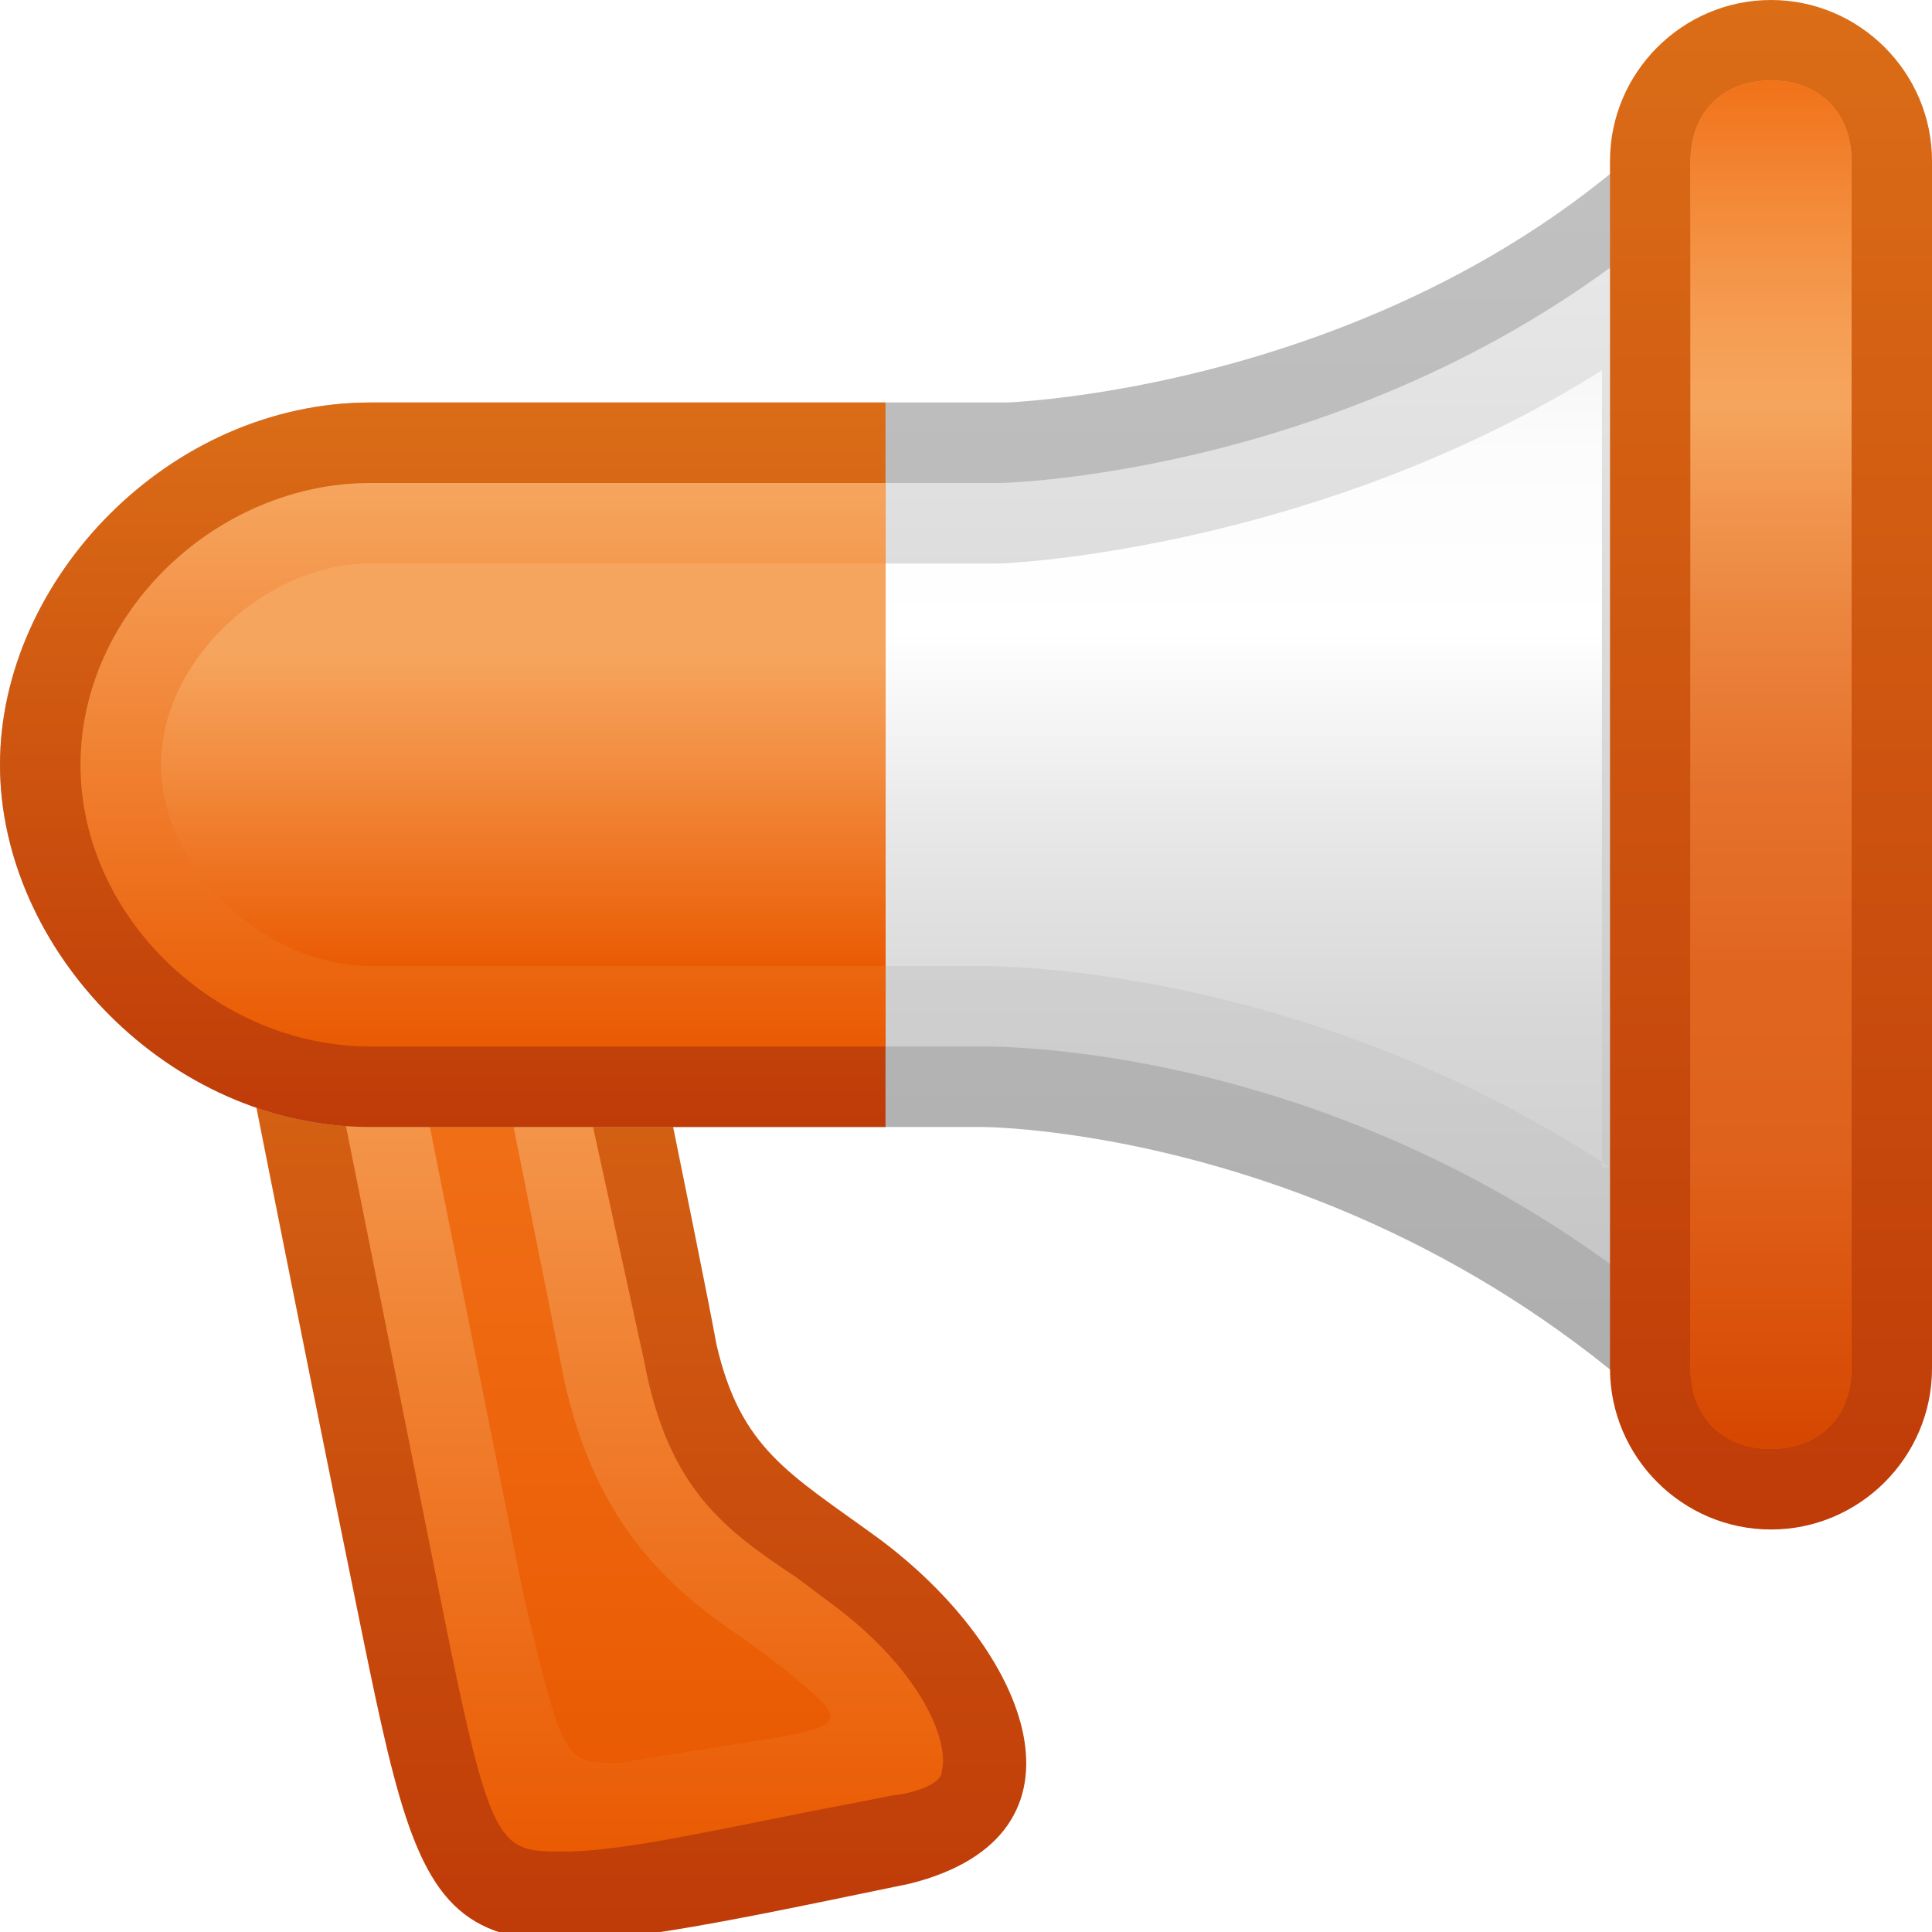
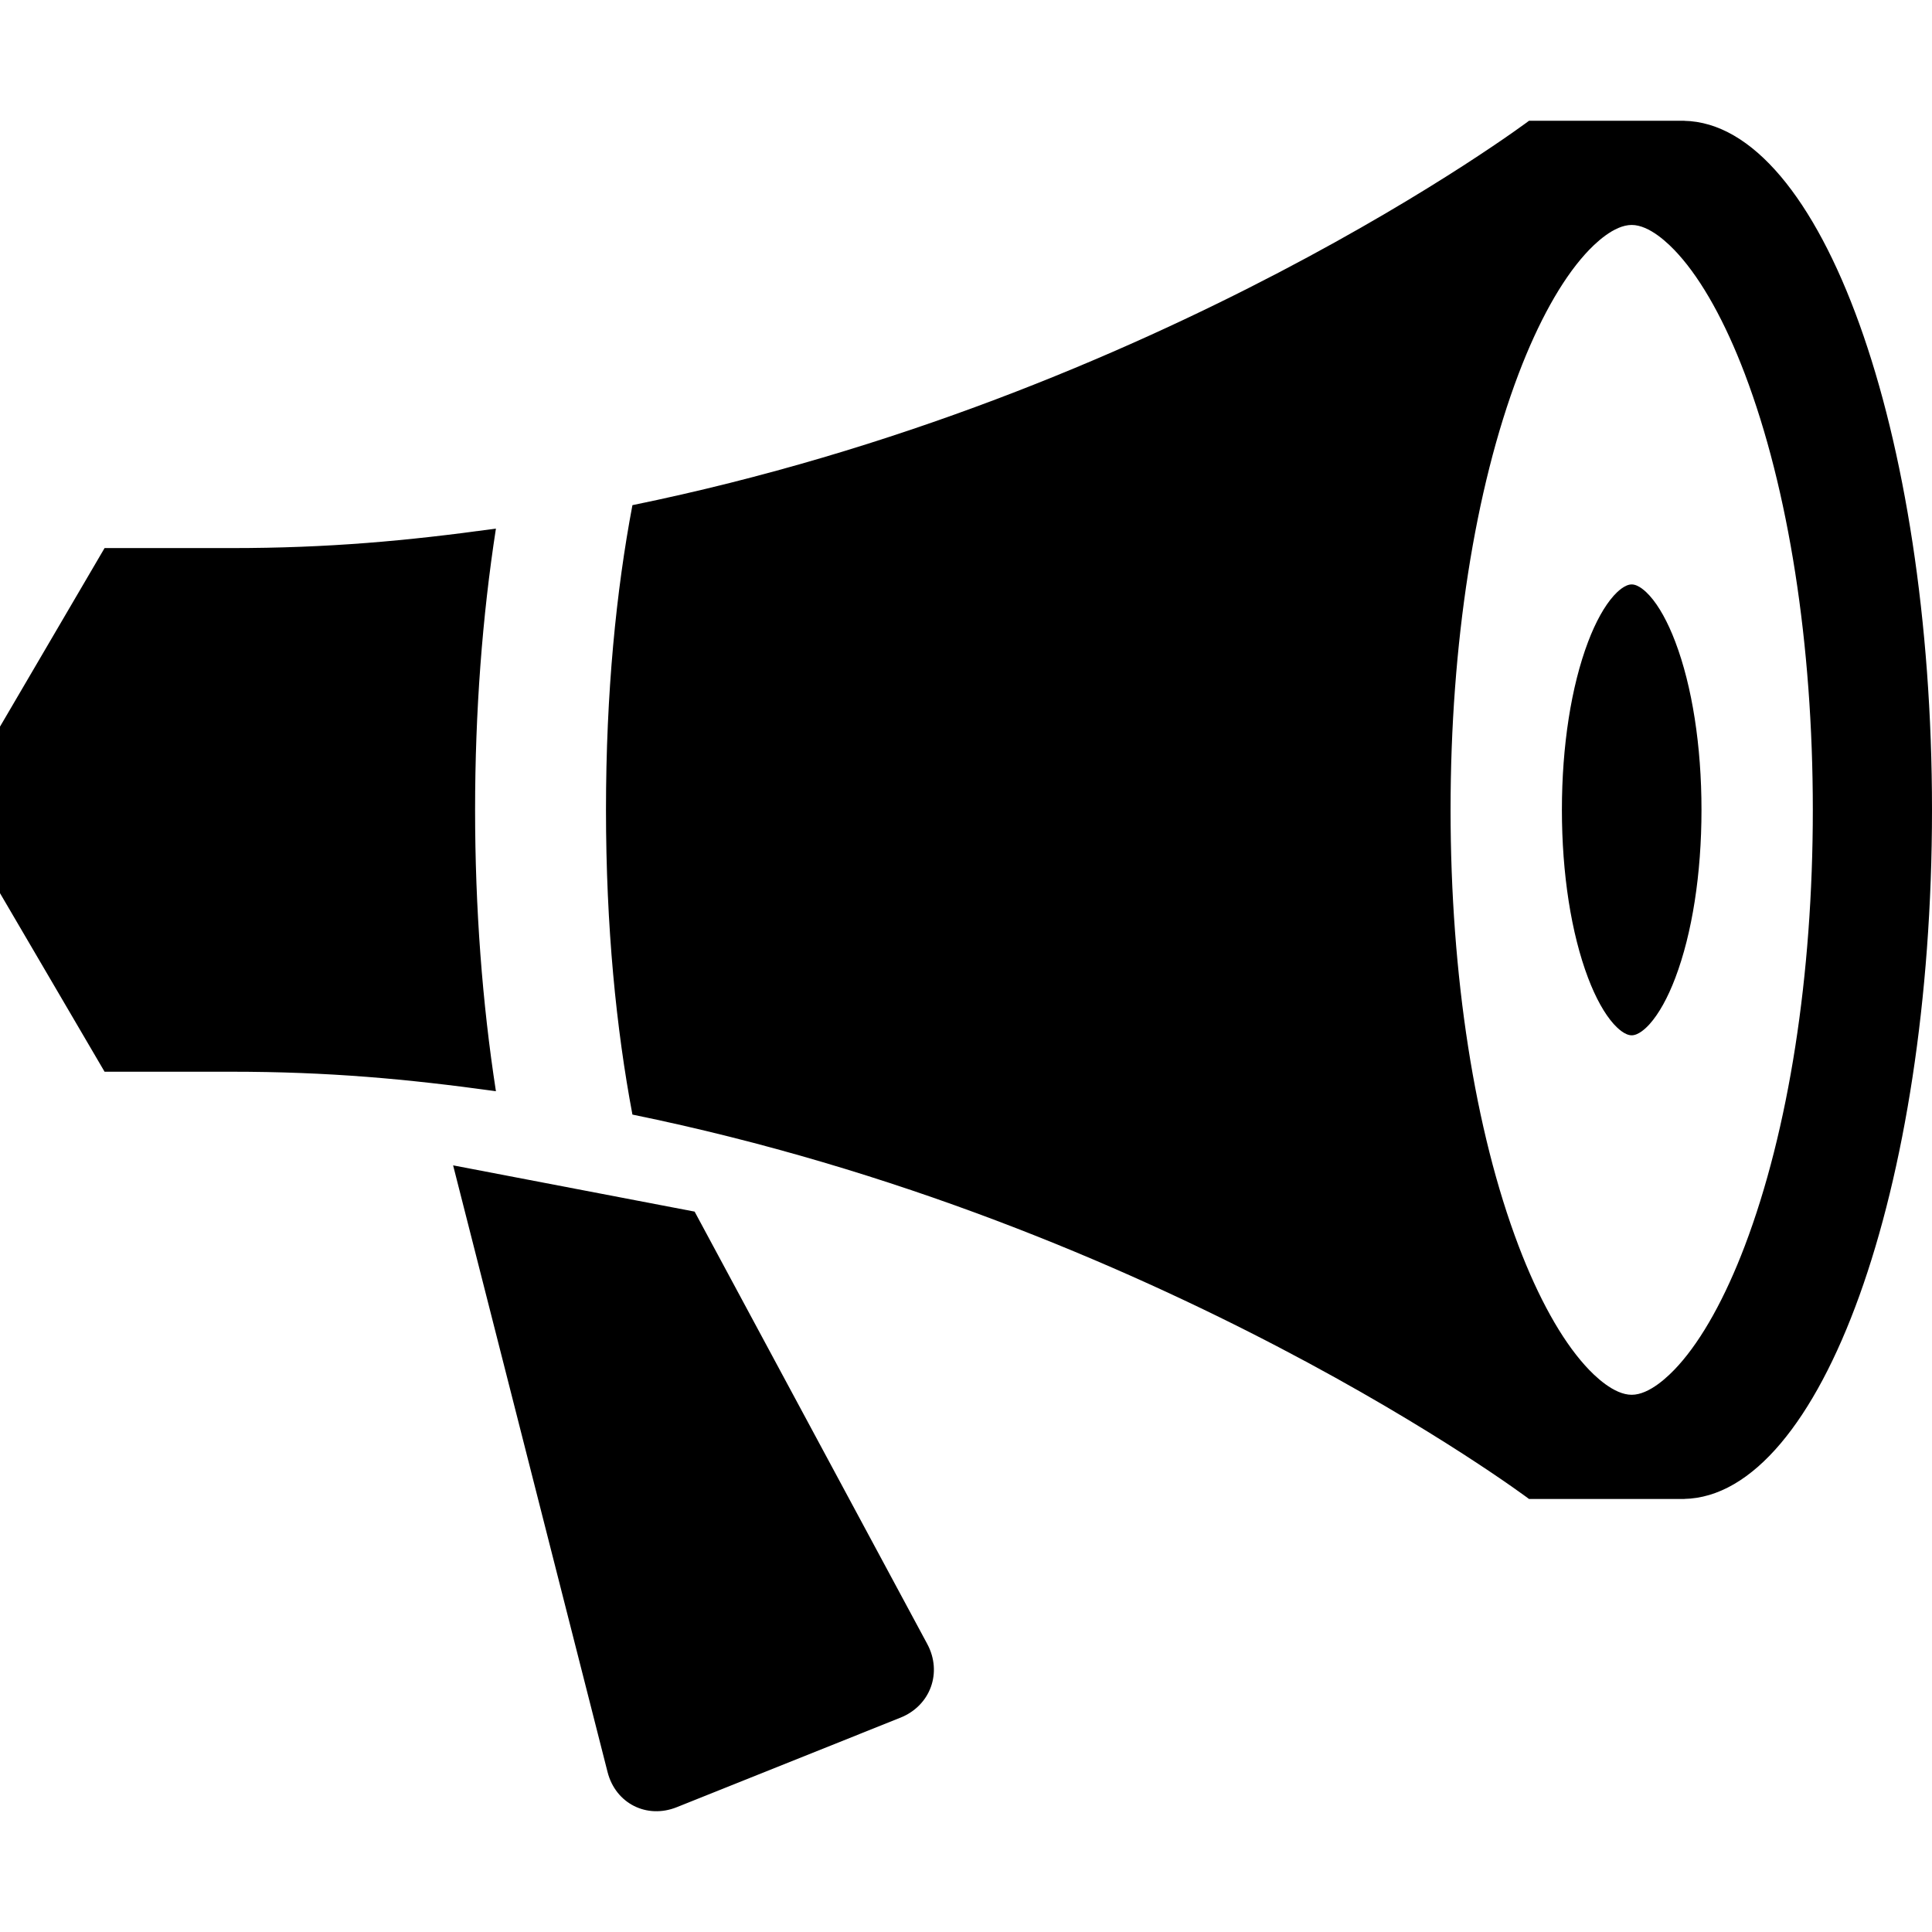
- <svg xmlns="http://www.w3.org/2000/svg" version="1.1" x="0px" y="0px" width="24px" height="24px" viewBox="0 0 24 24" style="overflow:visible;enable-background:new 0 0 24 24;" xml:space="preserve" preserveAspectRatio="xMinYMid meet">
-   <defs>
- </defs>
-   <linearGradient id="SVGID_1_" gradientUnits="userSpaceOnUse" x1="7.768" y1="10.223" x2="7.768" y2="23.98">
-     <stop offset="0" style="stop-color:#DB6D17" />
-     <stop offset="1" style="stop-color:#BF3B08" />
-   </linearGradient>
-   <path style="fill:url(#SVGID_1_);" d="M10.9,19.1c-1.1-0.8-1.7-1.1-2-2.4c-0.2-1.1-1.3-6.4-1.3-6.4l-4.9,1c0,0,0.9,4.6,1.8,9  c0.9,4.4,1,4.3,6.8,3.1C13.7,22.8,12.8,20.5,10.9,19.1z" />
-   <linearGradient id="SVGID_2_" gradientUnits="userSpaceOnUse" x1="7.857" y1="11.399" x2="7.857" y2="22.98">
-     <stop offset="0" style="stop-color:#F6A55E" />
-     <stop offset="1" style="stop-color:#EA5B03" />
-   </linearGradient>
-   <path style="fill:url(#SVGID_2_);" d="M7,23c-0.8,0-0.9,0-1.5-3l-1.6-8l2.9-0.6L8,16.9c0.3,1.6,1,2.1,1.9,2.7l0.4,0.3  c1.1,0.8,1.5,1.7,1.4,2.1c0,0.2-0.5,0.3-0.6,0.3l-0.5,0.1C9,22.7,7.8,23,7,23L7,23z" />
-   <linearGradient id="SVGID_3_" gradientUnits="userSpaceOnUse" x1="7.737" y1="12.576" x2="7.737" y2="21.893">
-     <stop offset="0" style="stop-color:#F17219" />
-     <stop offset="1" style="stop-color:#EA5B03" />
-   </linearGradient>
-   <path style="fill:url(#SVGID_3_);" d="M7.7,21.9c-0.7,0-0.7,0-1.2-2.1l-1.4-7l1-0.2L7,17.1c0.4,1.9,1.4,2.7,2.3,3.3l0.4,0.3  C10.8,21.6,10.6,21.4,7.7,21.9z" />
-   <linearGradient id="SVGID_4_" gradientUnits="userSpaceOnUse" x1="11.001" y1="0" x2="11.001" y2="19.004">
-     <stop offset="0" style="stop-color:#C3C3C3" />
-     <stop offset="1" style="stop-color:#ACACAC" />
-   </linearGradient>
-   <path style="fill:url(#SVGID_4_);" d="M12.5,5H4.6C2.1,5,0,7.2,0,9.5C0,11.8,2.1,14,4.6,14h7.6c0,0,5.7,0,9.8,5c0-4.9,0-9.5,0-9.5  s0-4.3,0-9.5C18.7,4.8,12.5,5,12.5,5z" />
-   <linearGradient id="SVGID_5_" gradientUnits="userSpaceOnUse" x1="11.001" y1="2.608" x2="11.001" y2="16.534">
-     <stop offset="0" style="stop-color:#E9E9E9" />
-     <stop offset="1" style="stop-color:#C4C4C4" />
-   </linearGradient>
-   <path style="fill:url(#SVGID_5_);" d="M21,16.5C17,13,12.5,13,12.2,13H4.6C2.7,13,1,11.4,1,9.5S2.7,6,4.6,6h7.8  c0.3,0,4.9-0.2,8.5-3.4V16.5z" />
-   <linearGradient id="SVGID_6_" gradientUnits="userSpaceOnUse" x1="11.001" y1="4.599" x2="11.001" y2="14.527">
-     <stop offset="0" style="stop-color:#F7F7F7" />
-     <stop offset="0.104" style="stop-color:#FCFCFC" />
-     <stop offset="0.329" style="stop-color:#FFFFFF" />
-     <stop offset="0.569" style="stop-color:#E8E8E8" />
-     <stop offset="0.815" style="stop-color:#D7D7D7" />
-     <stop offset="1" style="stop-color:#D1D1D1" />
-   </linearGradient>
-   <path style="fill:url(#SVGID_6_);" d="M20,14.5C16.2,12,12.4,12,12.2,12H4.6C3.3,12,2,10.8,2,9.5S3.3,7,4.6,7h7.8  c0.2,0,4-0.2,7.5-2.4V14.5z" />
-   <linearGradient id="SVGID_7_" gradientUnits="userSpaceOnUse" x1="5.501" y1="5.002" x2="5.501" y2="14.002">
-     <stop offset="0" style="stop-color:#DB6D17" />
-     <stop offset="1" style="stop-color:#BF3B08" />
-   </linearGradient>
-   <path style="fill:url(#SVGID_7_);" d="M11,5H4.6C2.1,5,0,7.2,0,9.5C0,11.8,2.1,14,4.6,14H11V5z" />
-   <linearGradient id="SVGID_8_" gradientUnits="userSpaceOnUse" x1="6.001" y1="6.002" x2="6.001" y2="13.002">
-     <stop offset="0" style="stop-color:#F6A55E" />
-     <stop offset="1" style="stop-color:#EA5B03" />
-   </linearGradient>
-   <path style="fill:url(#SVGID_8_);" d="M11,6H4.6C2.7,6,1,7.6,1,9.5S2.7,13,4.6,13H11V6z" />
-   <linearGradient id="SVGID_9_" gradientUnits="userSpaceOnUse" x1="6.501" y1="7.002" x2="6.501" y2="12.002">
-     <stop offset="0.22" style="stop-color:#F6A55E" />
-     <stop offset="0.508" style="stop-color:#F28C3F" />
-     <stop offset="1" style="stop-color:#EA5B03" />
-   </linearGradient>
-   <path style="fill:url(#SVGID_9_);" d="M11,7H4.6C3.3,7,2,8.2,2,9.5S3.3,12,4.6,12H11V7z" />
-   <linearGradient id="SVGID_10_" gradientUnits="userSpaceOnUse" x1="22.002" y1="1.464844e-03" x2="22.002" y2="19.002">
-     <stop offset="0" style="stop-color:#DB6D17" />
-     <stop offset="1" style="stop-color:#BF3B08" />
-   </linearGradient>
-   <path style="fill:url(#SVGID_10_);" d="M20,17c0,1.1,0.9,2,2,2l0,0c1.1,0,2-0.9,2-2V2c0-1.1-0.9-2-2-2l0,0c-1.1,0-2,0.9-2,2V17z" />
-   <linearGradient id="SVGID_11_" gradientUnits="userSpaceOnUse" x1="22.002" y1="1.002" x2="22.002" y2="18.002">
-     <stop offset="0" style="stop-color:#F6A55E" />
-     <stop offset="1" style="stop-color:#EA5B03" />
-   </linearGradient>
-   <path style="fill:url(#SVGID_11_);" d="M22,18c-0.6,0-1-0.4-1-1V2c0-0.6,0.4-1,1-1s1,0.4,1,1v15C23,17.6,22.6,18,22,18z" />
-   <linearGradient id="SVGID_12_" gradientUnits="userSpaceOnUse" x1="22.002" y1="1.002" x2="22.002" y2="18.002">
-     <stop offset="0" style="stop-color:#F17219" />
-     <stop offset="9.009037e-02" style="stop-color:#F38A39" />
-     <stop offset="0.183" style="stop-color:#F59E54" />
-     <stop offset="0.238" style="stop-color:#F6A55E" />
-     <stop offset="0.246" style="stop-color:#F5A35C" />
-     <stop offset="0.381" style="stop-color:#EC8740" />
-     <stop offset="0.515" style="stop-color:#E5722C" />
-     <stop offset="0.649" style="stop-color:#E06620" />
-     <stop offset="0.78" style="stop-color:#DF621C" />
-     <stop offset="1" style="stop-color:#D64701" />
-   </linearGradient>
-   <path style="fill:url(#SVGID_12_);" d="M22,18c-0.6,0-1-0.4-1-1V2c0-0.6,0.4-1,1-1s1,0.4,1,1v15C23,17.6,22.6,18,22,18z" />
+ <svg xmlns="http://www.w3.org/2000/svg" version="1.1" width="32" height="32" viewBox="0 0 32 32">
+   <path d="M32 13.414c0-6.279-1.837-11.373-4.109-11.413 0.009-0 0.018-0.001 0.027-0.001h-2.592c0 0-6.088 4.573-14.851 6.367-0.268 1.415-0.438 3.102-0.438 5.047s0.171 3.631 0.438 5.047c8.763 1.794 14.851 6.367 14.851 6.367h2.592c-0.009 0-0.018-0.001-0.027-0.001 2.272-0.040 4.109-5.134 4.109-11.413zM27.026 23.102c-0.293 0-0.61-0.304-0.773-0.486-0.395-0.439-0.775-1.124-1.1-1.979-0.727-1.913-1.127-4.478-1.127-7.223s0.4-5.309 1.127-7.223c0.325-0.855 0.705-1.54 1.1-1.979 0.163-0.182 0.48-0.486 0.773-0.486s0.61 0.304 0.773 0.486c0.395 0.439 0.775 1.124 1.1 1.979 0.727 1.913 1.127 4.479 1.127 7.223s-0.4 5.309-1.127 7.223c-0.325 0.855-0.705 1.54-1.1 1.979-0.163 0.181-0.48 0.486-0.773 0.486zM7.869 13.414c0-1.623 0.119-3.201 0.345-4.659-1.48 0.205-2.779 0.323-4.386 0.323-2.096 0-2.096 0-2.096 0l-1.733 2.959v2.755l1.733 2.959c0 0 0 0 2.096 0 1.606 0 2.905 0.118 4.386 0.323-0.226-1.458-0.345-3.036-0.345-4.659zM11.505 20.068l-4-0.766 2.558 10.048c0.132 0.52 0.648 0.782 1.146 0.583l3.705-1.483c0.498-0.199 0.698-0.749 0.444-1.221l-3.853-7.161zM27.026 17.148c-0.113 0-0.235-0.117-0.298-0.187-0.152-0.169-0.299-0.433-0.424-0.763-0.28-0.738-0.434-1.726-0.434-2.784s0.154-2.046 0.434-2.784c0.125-0.33 0.272-0.593 0.424-0.763 0.063-0.070 0.185-0.187 0.298-0.187s0.235 0.117 0.298 0.187c0.152 0.169 0.299 0.433 0.424 0.763 0.28 0.737 0.434 1.726 0.434 2.784s-0.154 2.046-0.434 2.784c-0.125 0.33-0.272 0.593-0.424 0.763-0.063 0.070-0.185 0.187-0.298 0.187z" />
</svg>
